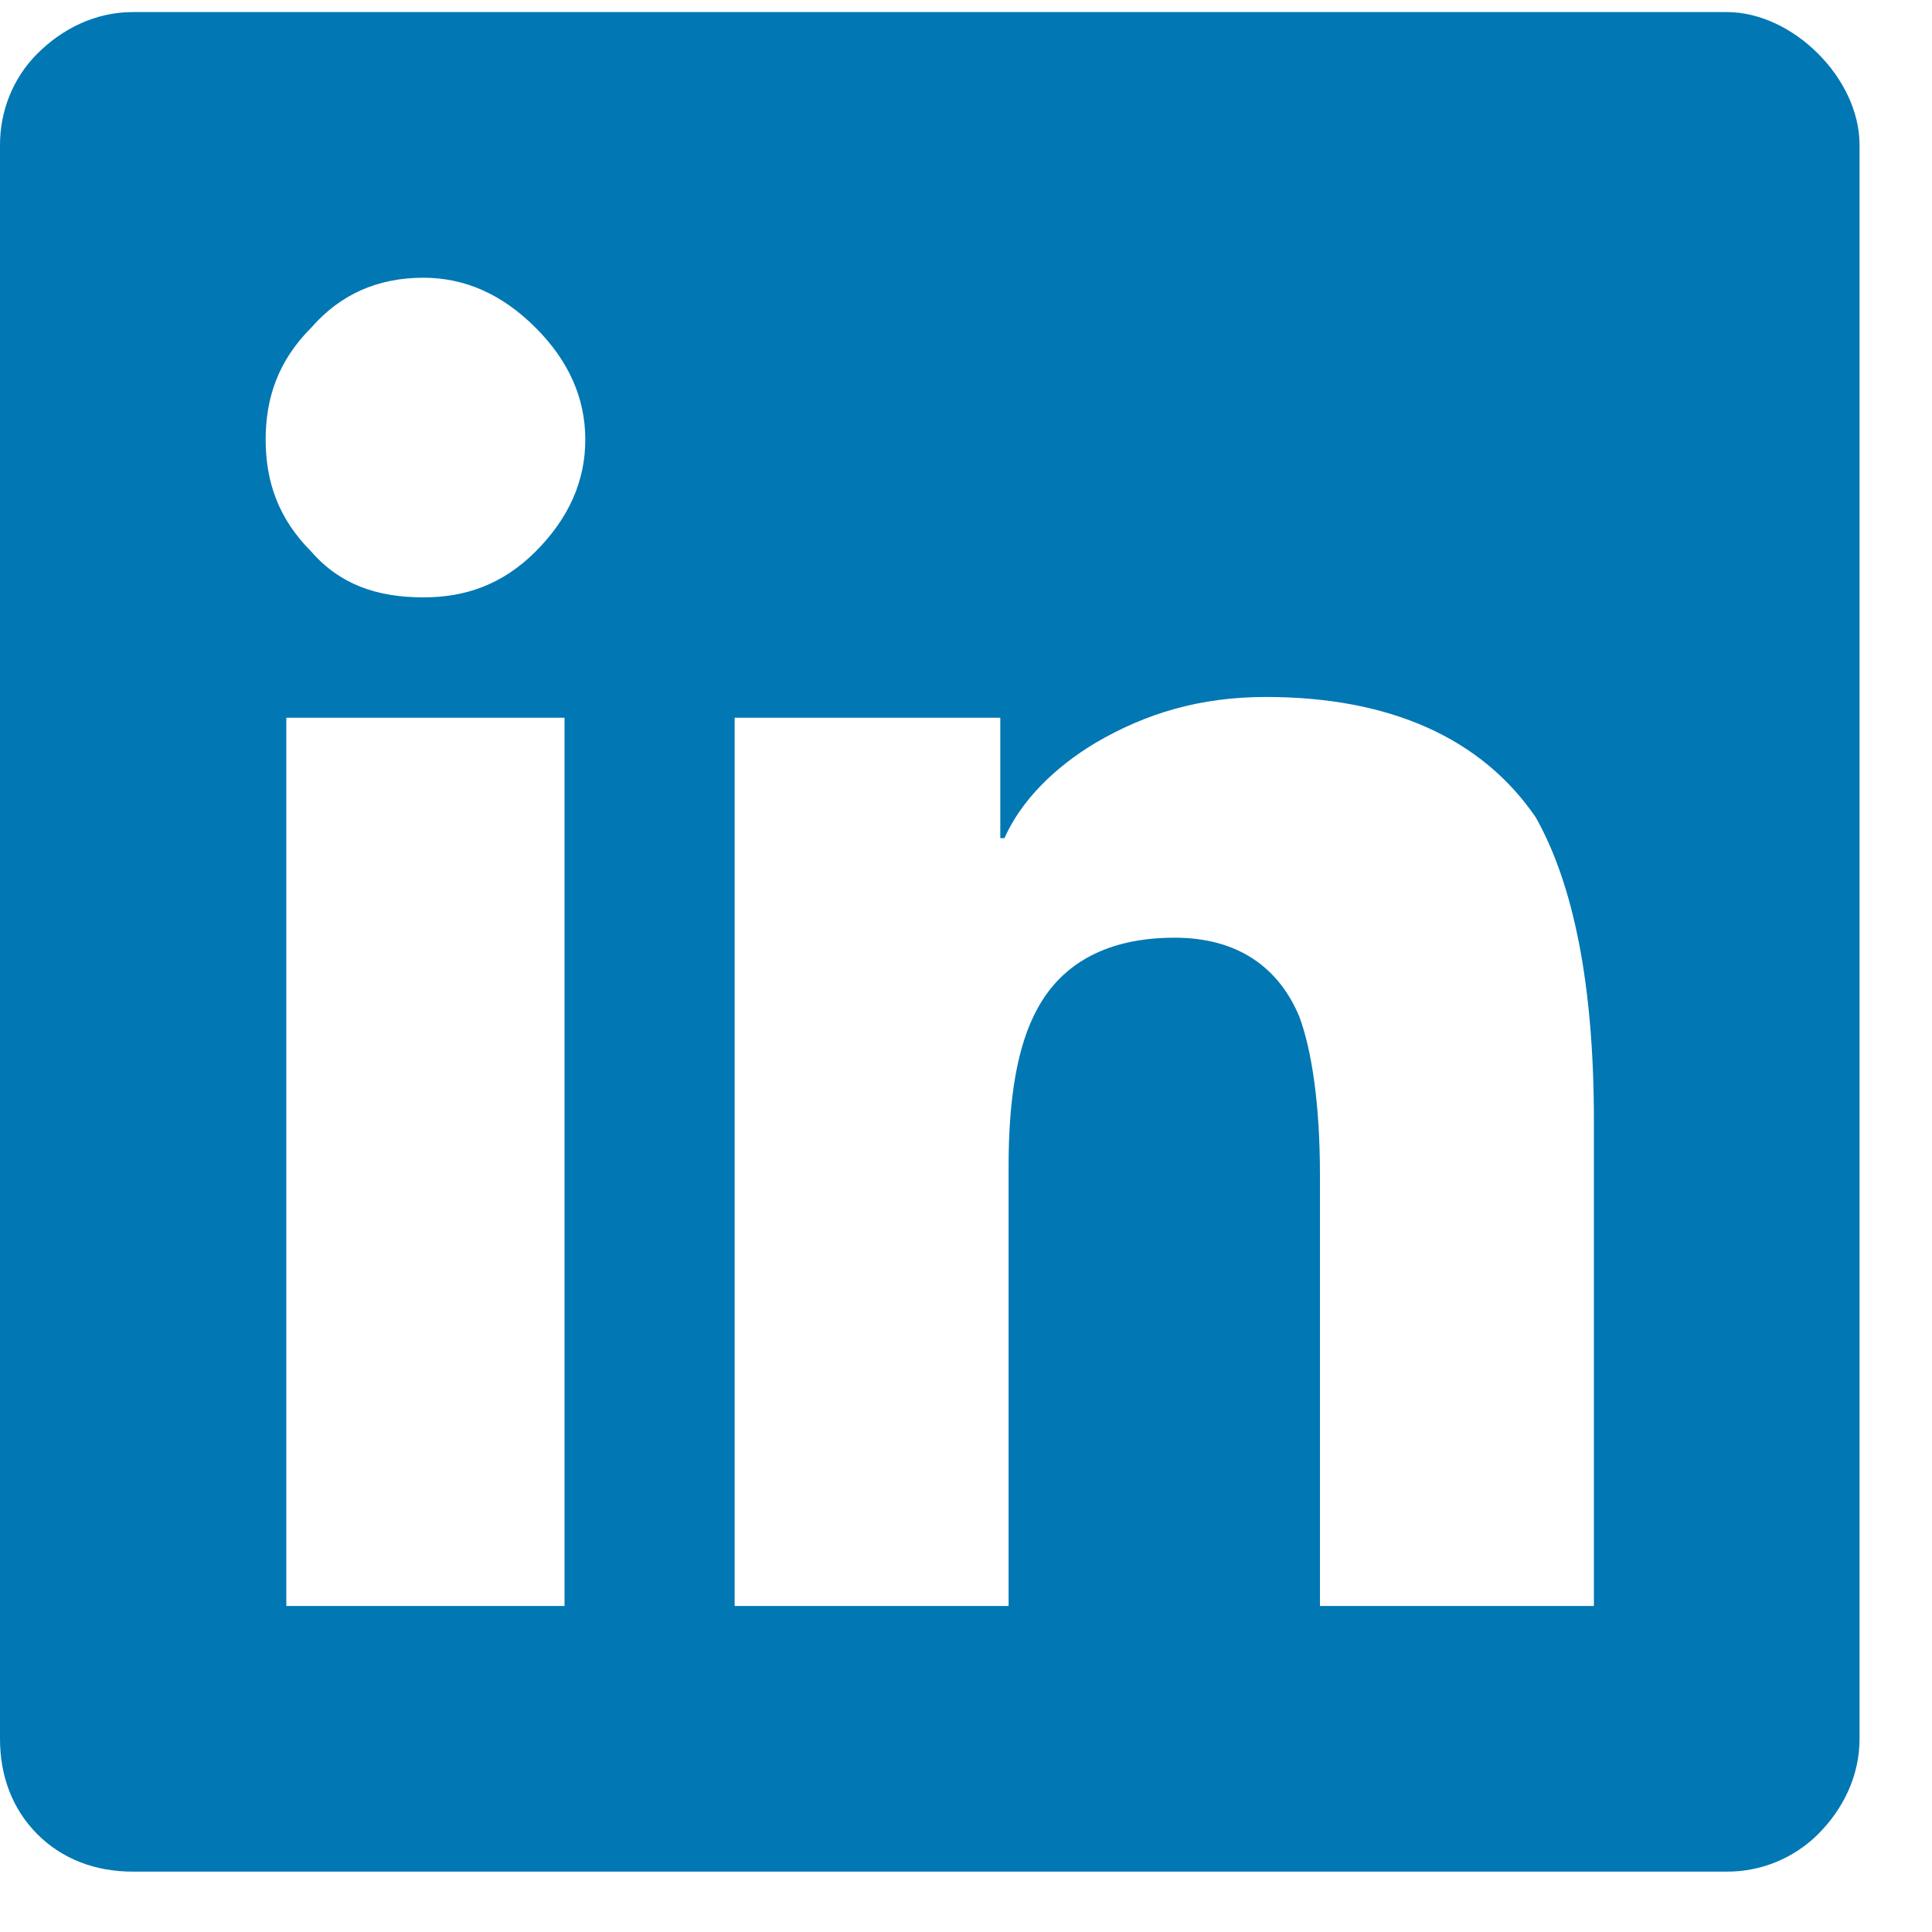
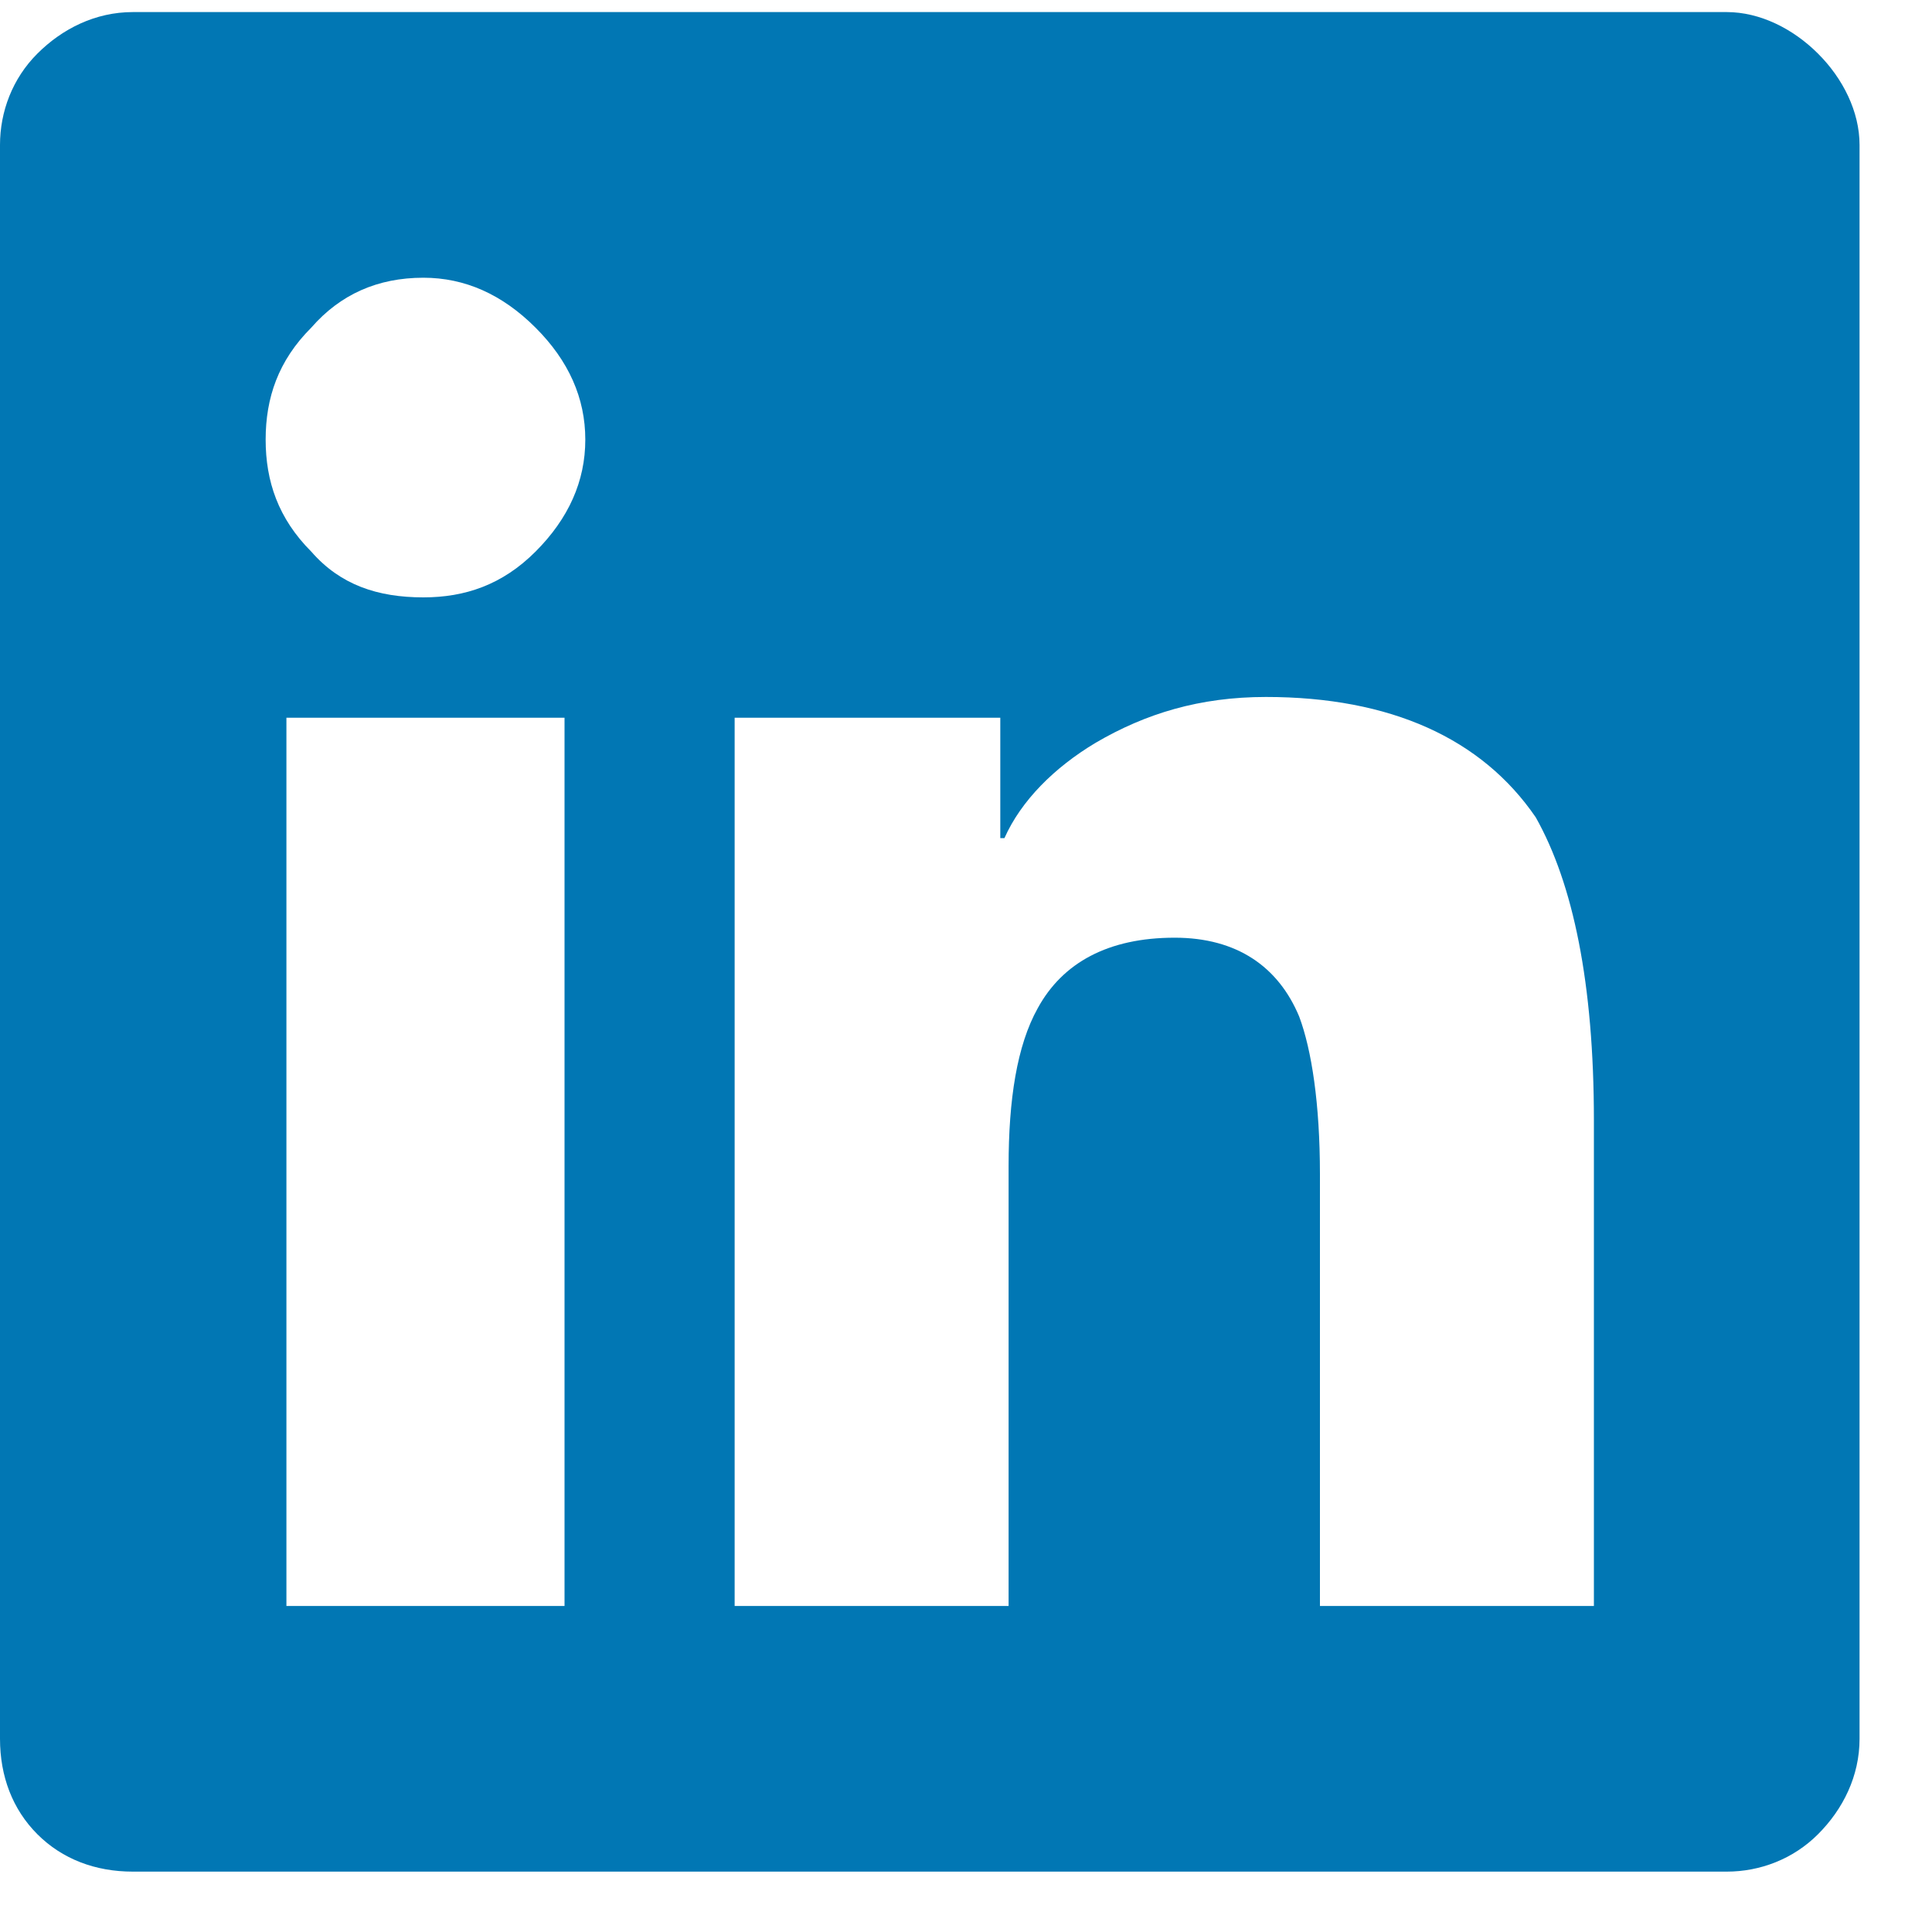
<svg xmlns="http://www.w3.org/2000/svg" width="20" height="20" viewBox="0 0 20 20" fill="none">
-   <path d="M17.875.125c.344 0 .688.172.945.43.258.257.43.601.43.945V18c0 .387-.172.73-.43.988a1.333 1.333 0 01-.945.387h-16.5c-.387 0-.73-.129-.988-.387S0 18.387 0 18V1.5C0 1.156.129.812.387.555c.258-.258.601-.43.988-.43h16.5zm-12.074 16.5h.043V7.43h-2.88v9.195h2.837zM4.383 6.184c.43 0 .816-.13 1.16-.473.344-.344.516-.73.516-1.16 0-.43-.172-.817-.516-1.16-.344-.344-.73-.516-1.16-.516-.473 0-.86.172-1.16.516-.344.343-.473.73-.473 1.16 0 .43.129.816.473 1.16.3.344.687.473 1.16.473zM16.5 16.625v-5.027c0-1.418-.215-2.45-.602-3.137-.558-.816-1.503-1.246-2.793-1.246-.687 0-1.246.172-1.761.473-.43.257-.774.601-.946.988h-.043V7.43h-2.75v9.195h2.836V12.07c0-.687.086-1.246.301-1.633.258-.472.73-.73 1.418-.73.645 0 1.074.3 1.29.816.128.344.214.903.214 1.633v4.469H16.5z" fill="#0177B4" />
+   <path d="M17.875 0.125C18.219 0.125 18.562 0.297 18.82 0.555C19.078 0.812 19.25 1.156 19.25 1.5V18C19.25 18.387 19.078 18.73 18.82 18.988C18.562 19.246 18.219 19.375 17.875 19.375H1.375C0.988 19.375 0.645 19.246 0.387 18.988C0.129 18.73 0 18.387 0 18V1.5C0 1.156 0.129 0.812 0.387 0.555C0.645 0.297 0.988 0.125 1.375 0.125H17.875ZM5.801 16.625H5.844V7.43H2.965V16.625H5.801ZM4.383 6.184C4.812 6.184 5.199 6.055 5.543 5.711C5.887 5.367 6.059 4.98 6.059 4.551C6.059 4.121 5.887 3.734 5.543 3.391C5.199 3.047 4.812 2.875 4.383 2.875C3.91 2.875 3.523 3.047 3.223 3.391C2.879 3.734 2.75 4.121 2.75 4.551C2.75 4.98 2.879 5.367 3.223 5.711C3.523 6.055 3.91 6.184 4.383 6.184ZM16.5 16.625V11.598C16.5 10.18 16.285 9.148 15.898 8.461C15.34 7.645 14.395 7.215 13.105 7.215C12.418 7.215 11.859 7.387 11.344 7.688C10.914 7.945 10.57 8.289 10.398 8.676H10.355V7.43H7.605V16.625H10.441V12.07C10.441 11.383 10.527 10.824 10.742 10.438C11 9.965 11.473 9.707 12.16 9.707C12.805 9.707 13.234 10.008 13.449 10.523C13.578 10.867 13.664 11.426 13.664 12.156V16.625H16.5Z" fill="#0177B4" />
</svg>
